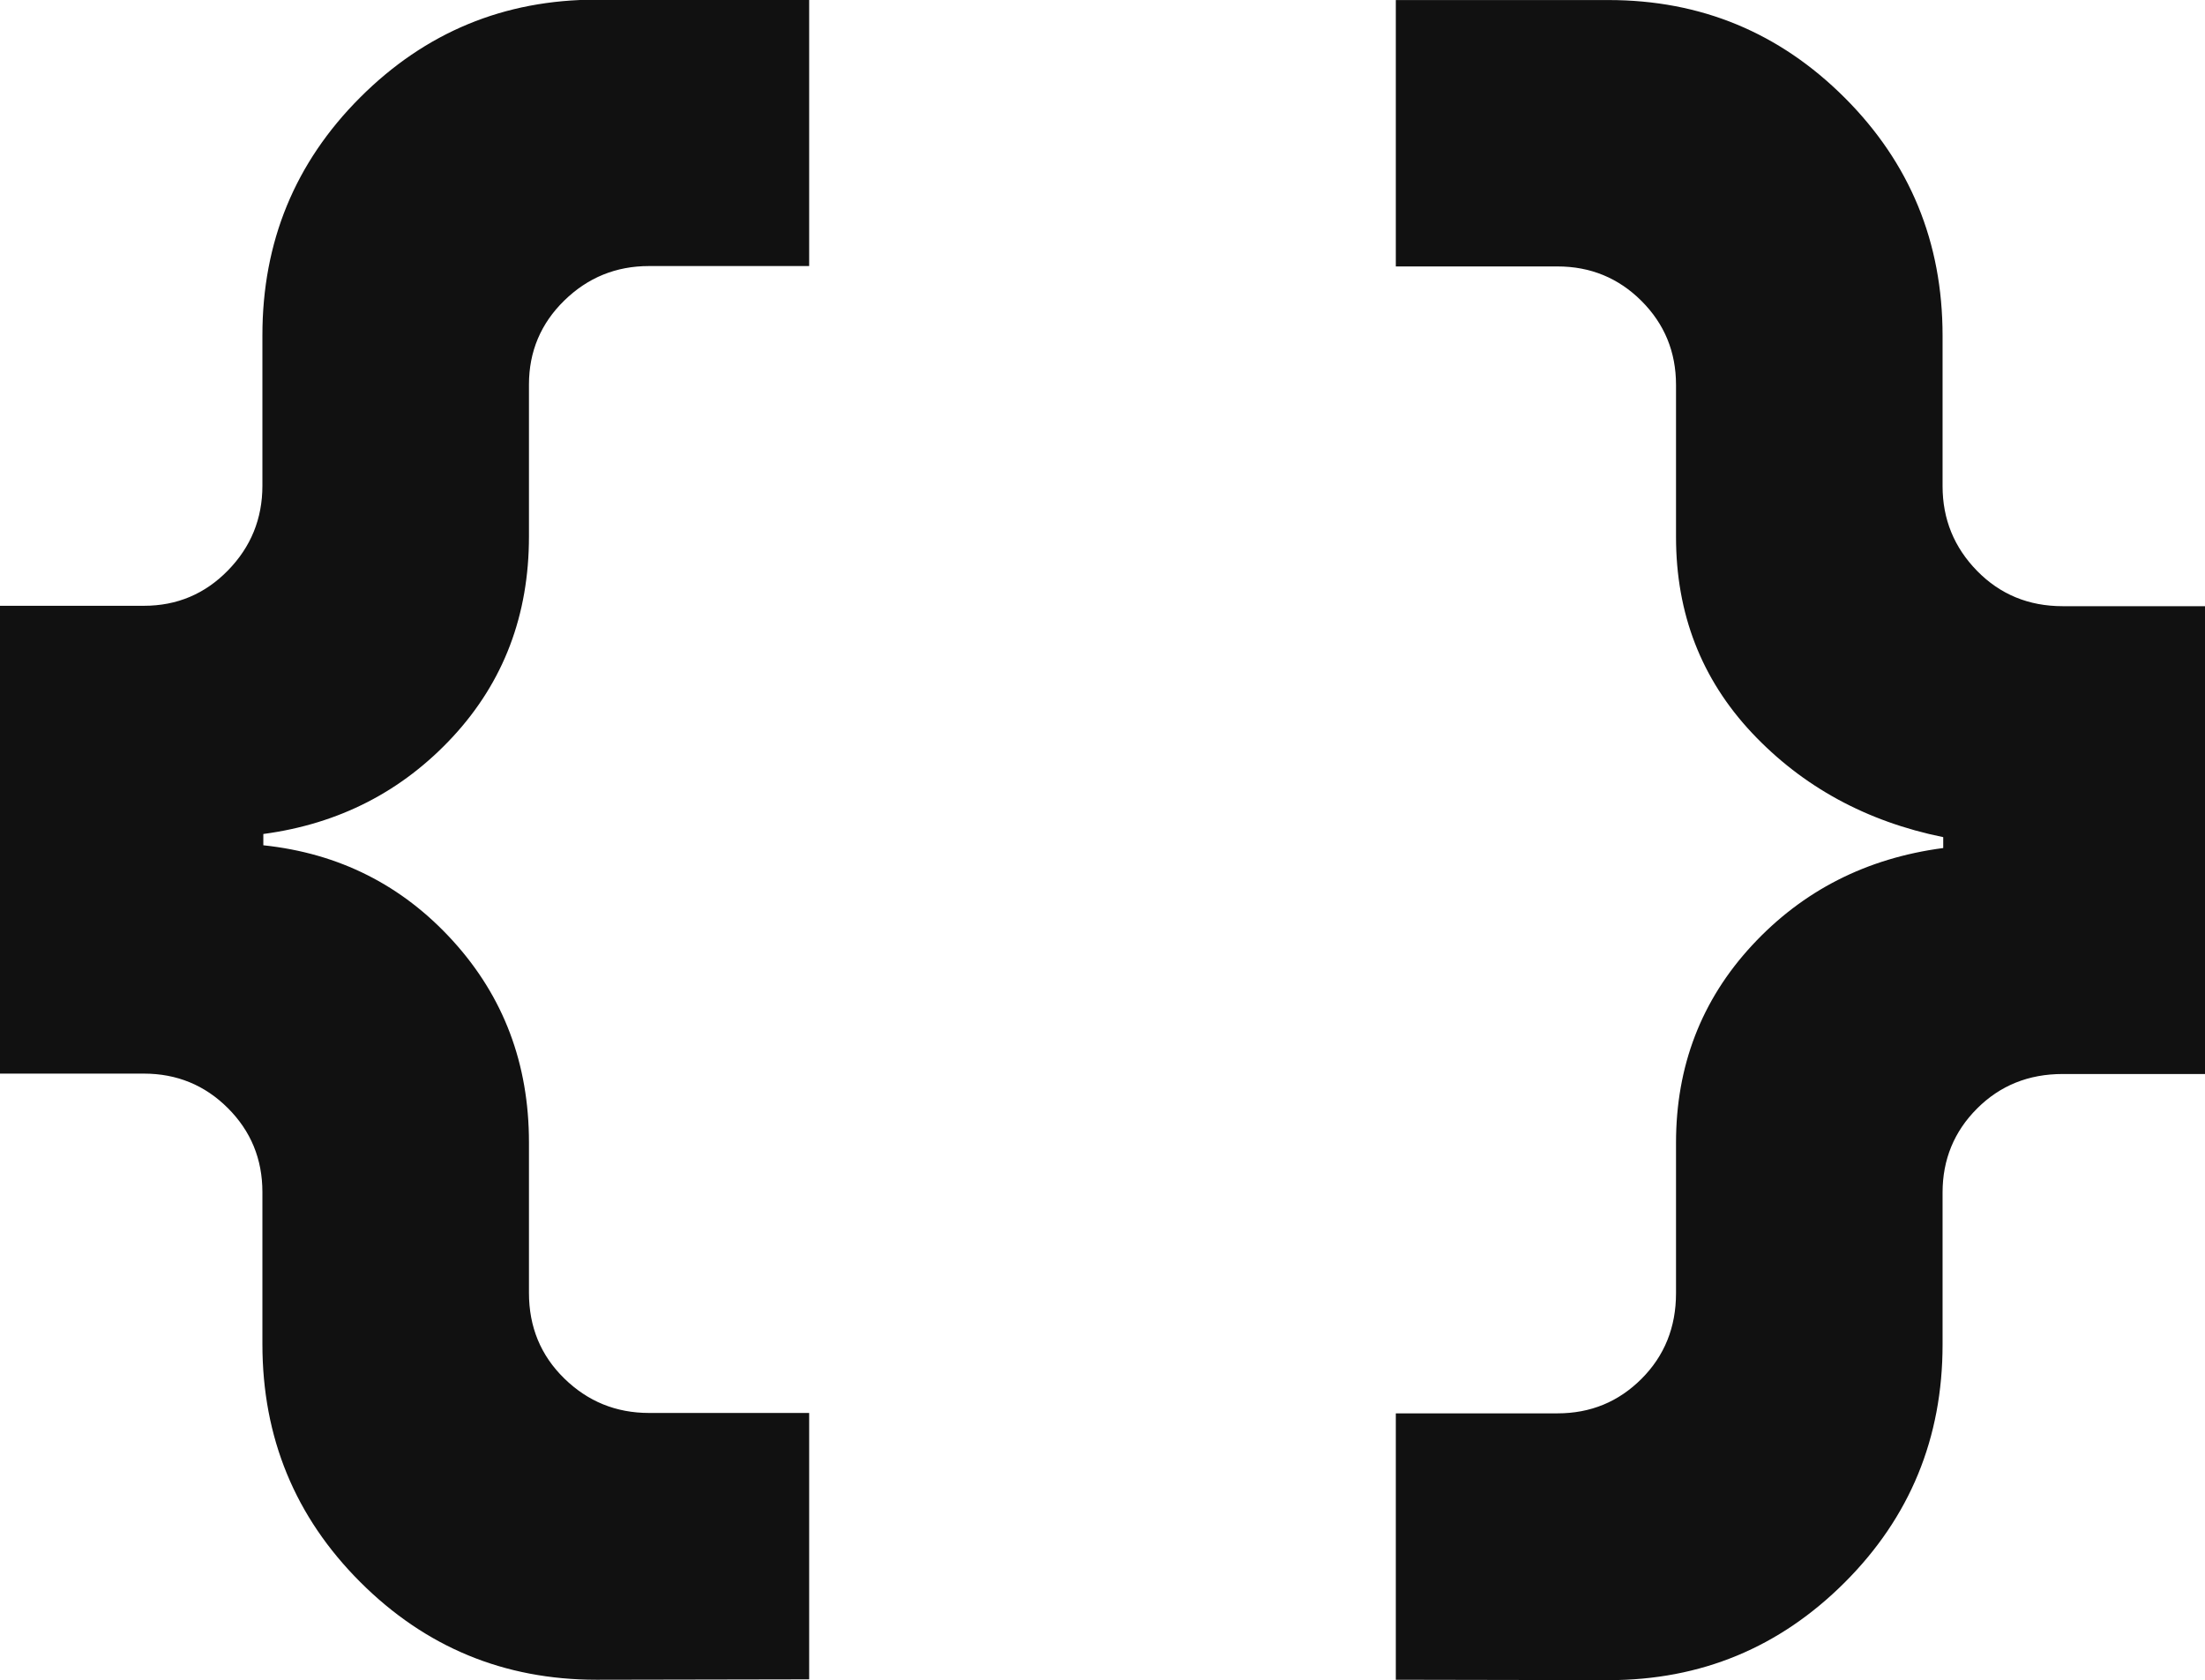
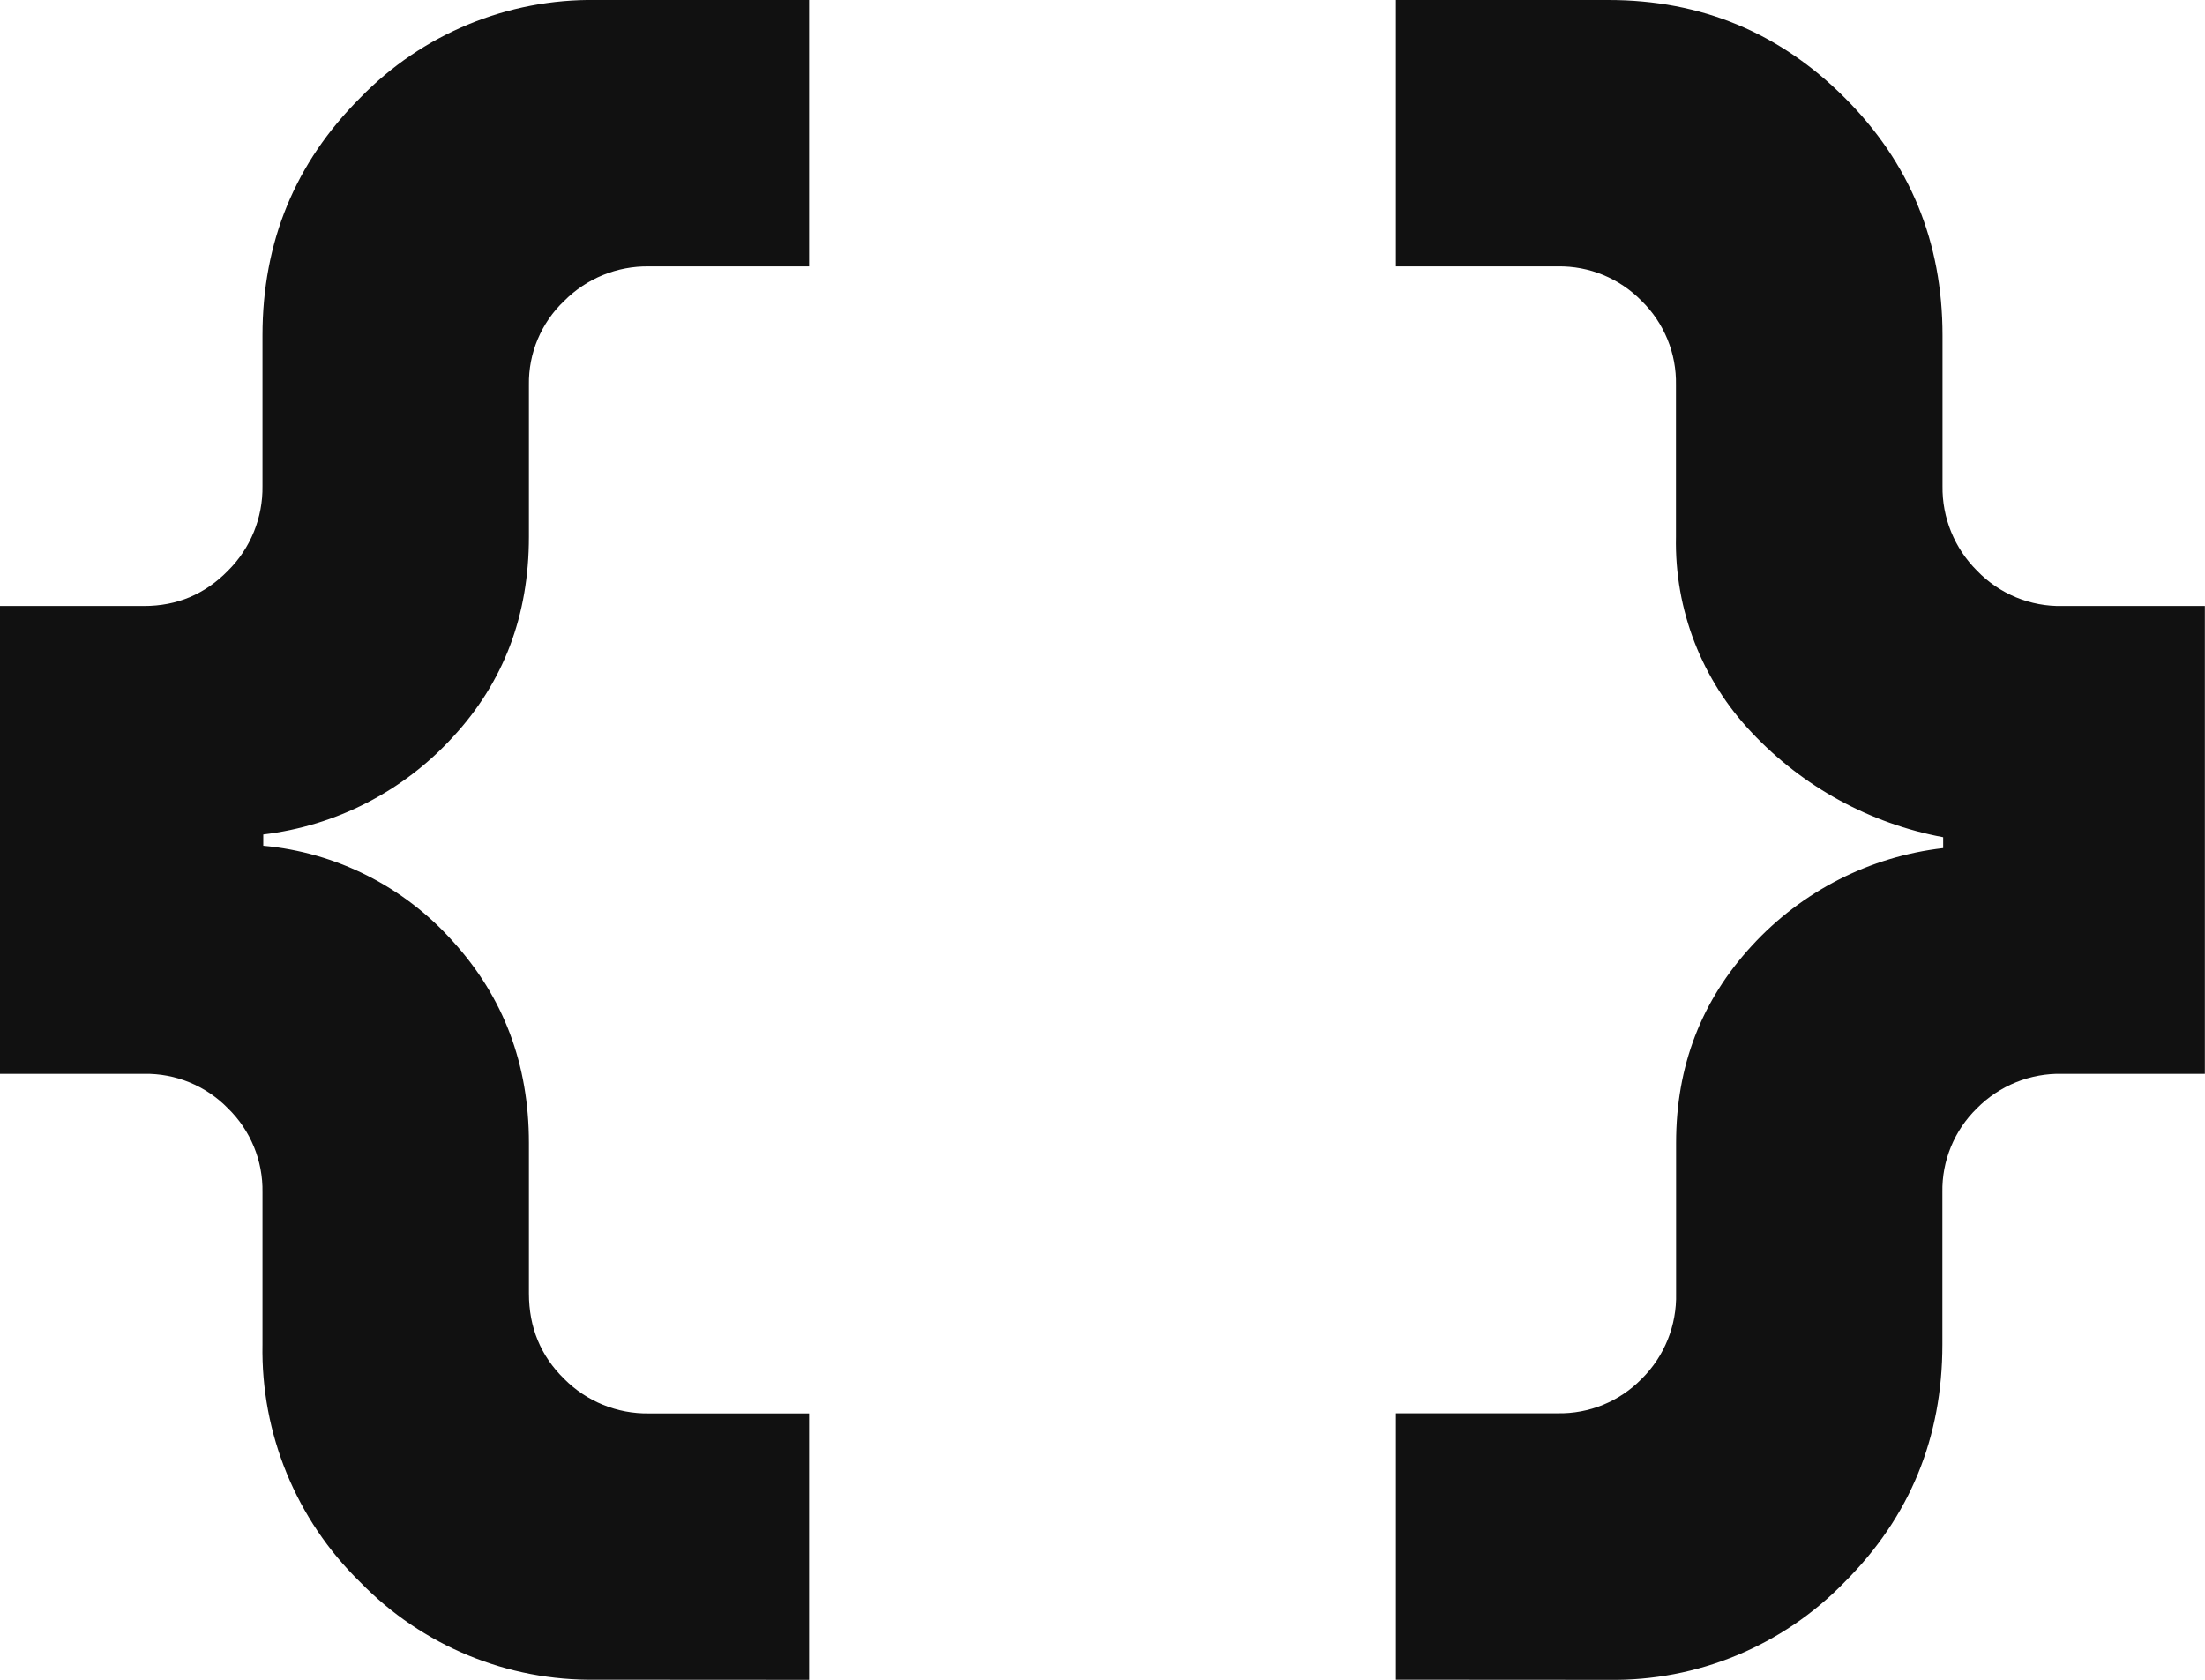
- <svg xmlns="http://www.w3.org/2000/svg" version="1.1" width="16.801" height="12.801" viewBox="0,0,16.801,12.801">
-   <g transform="translate(-231.5996,-173.5996)">
-     <g fill="#111111" stroke="none" stroke-miterlimit="10">
-       <path d="M242.235,186.4v-2.03h1.232c0.252,0 0.465,-0.088 0.64,-0.263c0.175,-0.175 0.263,-0.393 0.263,-0.652v-1.147c0,-0.585 0.193,-1.087 0.579,-1.504c0.386,-0.417 0.872,-0.665 1.457,-0.742v-0.083c-0.585,-0.119 -1.071,-0.384 -1.457,-0.794c-0.386,-0.411 -0.579,-0.909 -0.579,-1.494v-1.158c0,-0.252 -0.088,-0.465 -0.263,-0.64c-0.175,-0.175 -0.389,-0.263 -0.64,-0.263h-1.232v-2.03h1.621c0.703,0 1.303,0.248 1.8,0.745c0.496,0.496 0.745,1.1 0.745,1.812v1.147c0,0.252 0.088,0.467 0.263,0.646c0.175,0.179 0.393,0.269 0.652,0.269h1.085v3.565h-1.085c-0.26,0 -0.477,0.088 -0.652,0.263c-0.175,0.175 -0.263,0.389 -0.263,0.64v1.159c0,0.711 -0.248,1.315 -0.745,1.812c-0.496,0.496 -1.096,0.745 -1.8,0.745zM236.144,186.4c-0.703,0 -1.303,-0.248 -1.8,-0.745c-0.496,-0.496 -0.745,-1.1 -0.745,-1.812v-1.159c0,-0.252 -0.088,-0.465 -0.263,-0.64c-0.175,-0.175 -0.389,-0.263 -0.64,-0.263h-1.097v-3.565h1.097c0.252,0 0.465,-0.09 0.64,-0.269c0.175,-0.179 0.263,-0.394 0.263,-0.646v-1.147c0,-0.711 0.248,-1.315 0.745,-1.812c0.496,-0.496 1.096,-0.745 1.8,-0.745h1.621v2.03h-1.22c-0.252,0 -0.467,0.088 -0.646,0.263c-0.179,0.175 -0.269,0.389 -0.269,0.64v1.158c0,0.599 -0.193,1.107 -0.579,1.525c-0.386,0.417 -0.868,0.665 -1.445,0.742v0.086c0.577,0.061 1.059,0.304 1.445,0.729c0.386,0.425 0.579,0.936 0.579,1.535v1.147c0,0.26 0.09,0.477 0.269,0.652c0.179,0.175 0.394,0.263 0.646,0.263h1.22v2.03z" />
-     </g>
-   </g>
+ <svg xmlns="http://www.w3.org/2000/svg" width="16.801" height="12.801">
+   <path d="M10.636 12.8v-2.03h1.232a.871.871 0 0 0 .64-.262.885.885 0 0 0 .263-.652V8.709c0-.585.193-1.086.579-1.504a2.338 2.338 0 0 1 1.456-.742V6.38a2.677 2.677 0 0 1-1.456-.795 2.102 2.102 0 0 1-.58-1.494V2.933a.871.871 0 0 0-.262-.64.871.871 0 0 0-.64-.263h-1.232V0h1.62c.704 0 1.304.248 1.8.745.497.496.745 1.1.745 1.811v1.147a.89.89 0 0 0 .263.646.876.876 0 0 0 .652.269H16.8v3.565h-1.085a.885.885 0 0 0-.652.263.871.871 0 0 0-.263.64v1.159c0 .711-.248 1.315-.745 1.811a2.452 2.452 0 0 1-1.8.745zm-6.092 0a2.452 2.452 0 0 1-1.8-.744A2.466 2.466 0 0 1 2 10.245V9.086a.871.871 0 0 0-.263-.64.871.871 0 0 0-.64-.263H0V4.618h1.097c.252 0 .465-.09.64-.269A.89.89 0 0 0 2 3.703V2.556c0-.711.248-1.315.745-1.811A2.452 2.452 0 0 1 4.545 0h1.62v2.03h-1.22a.89.89 0 0 0-.646.263.862.862 0 0 0-.269.64v1.158c0 .6-.193 1.108-.579 1.525a2.328 2.328 0 0 1-1.445.743v.086a2.204 2.204 0 0 1 1.445.729c.386.425.579.936.579 1.535v1.147c0 .26.09.477.269.652a.89.89 0 0 0 .646.263h1.22v2.03z" fill="#111" stroke-miterlimit="10" />
</svg>
